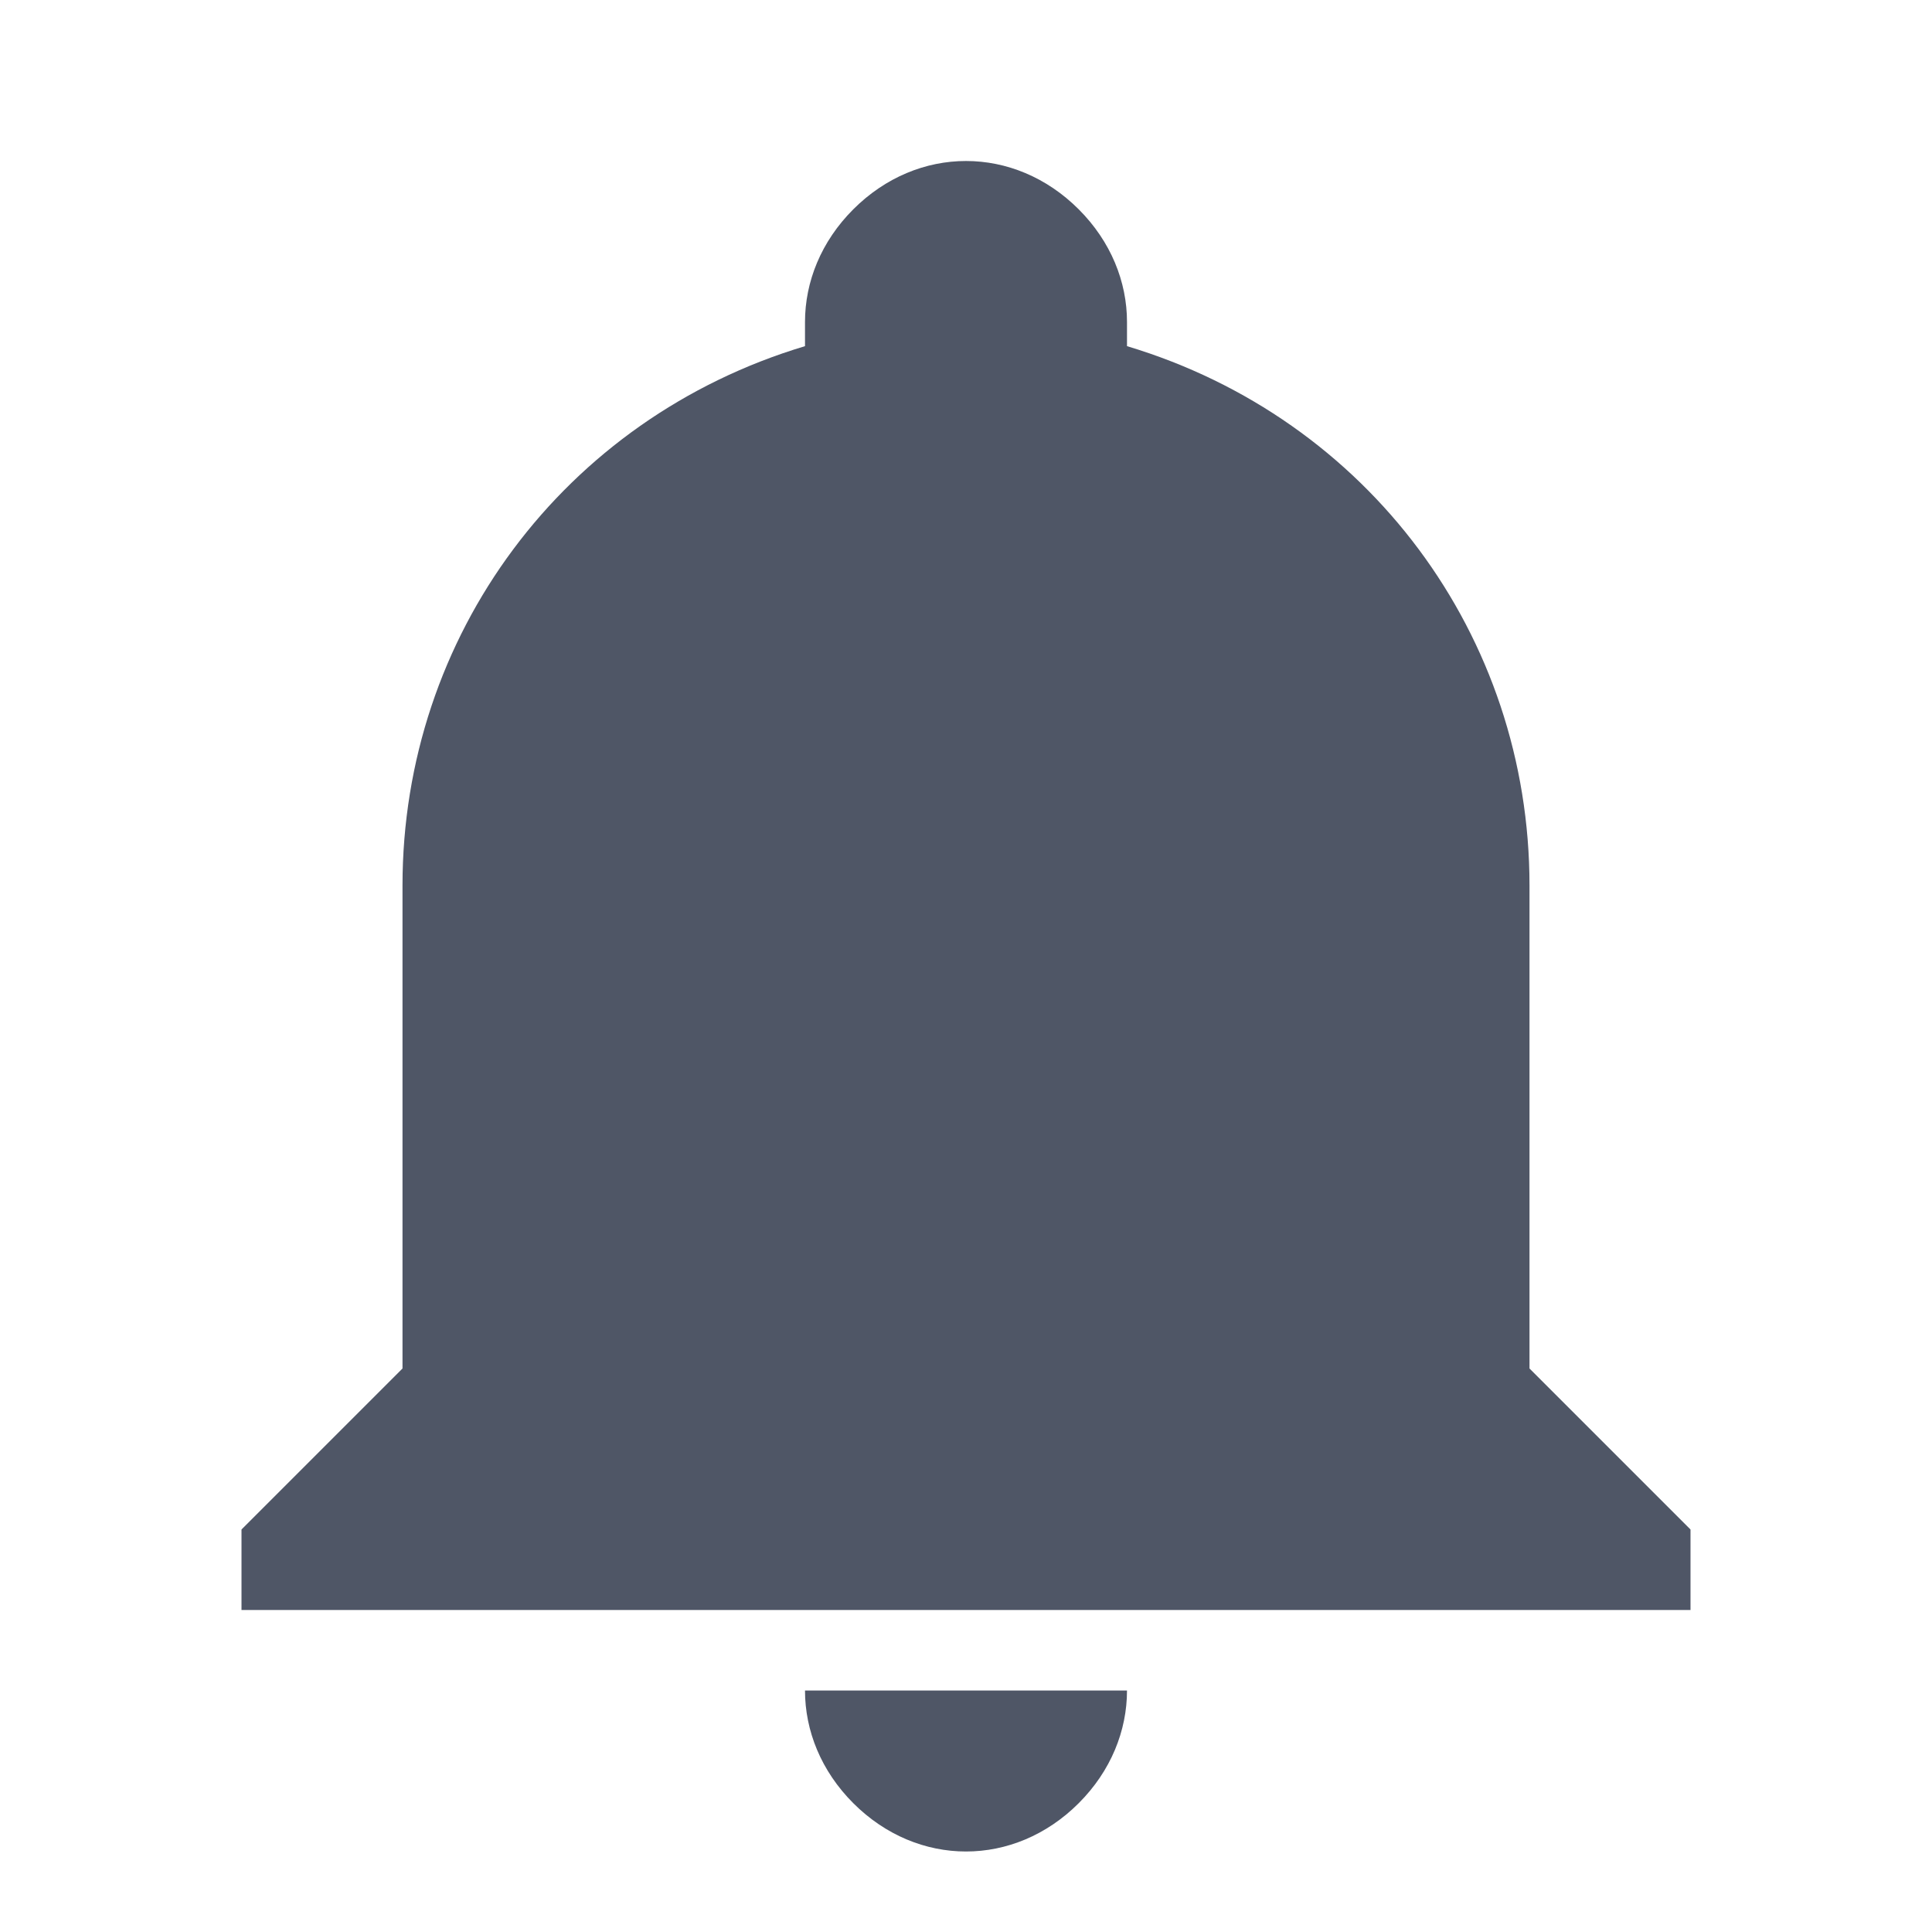
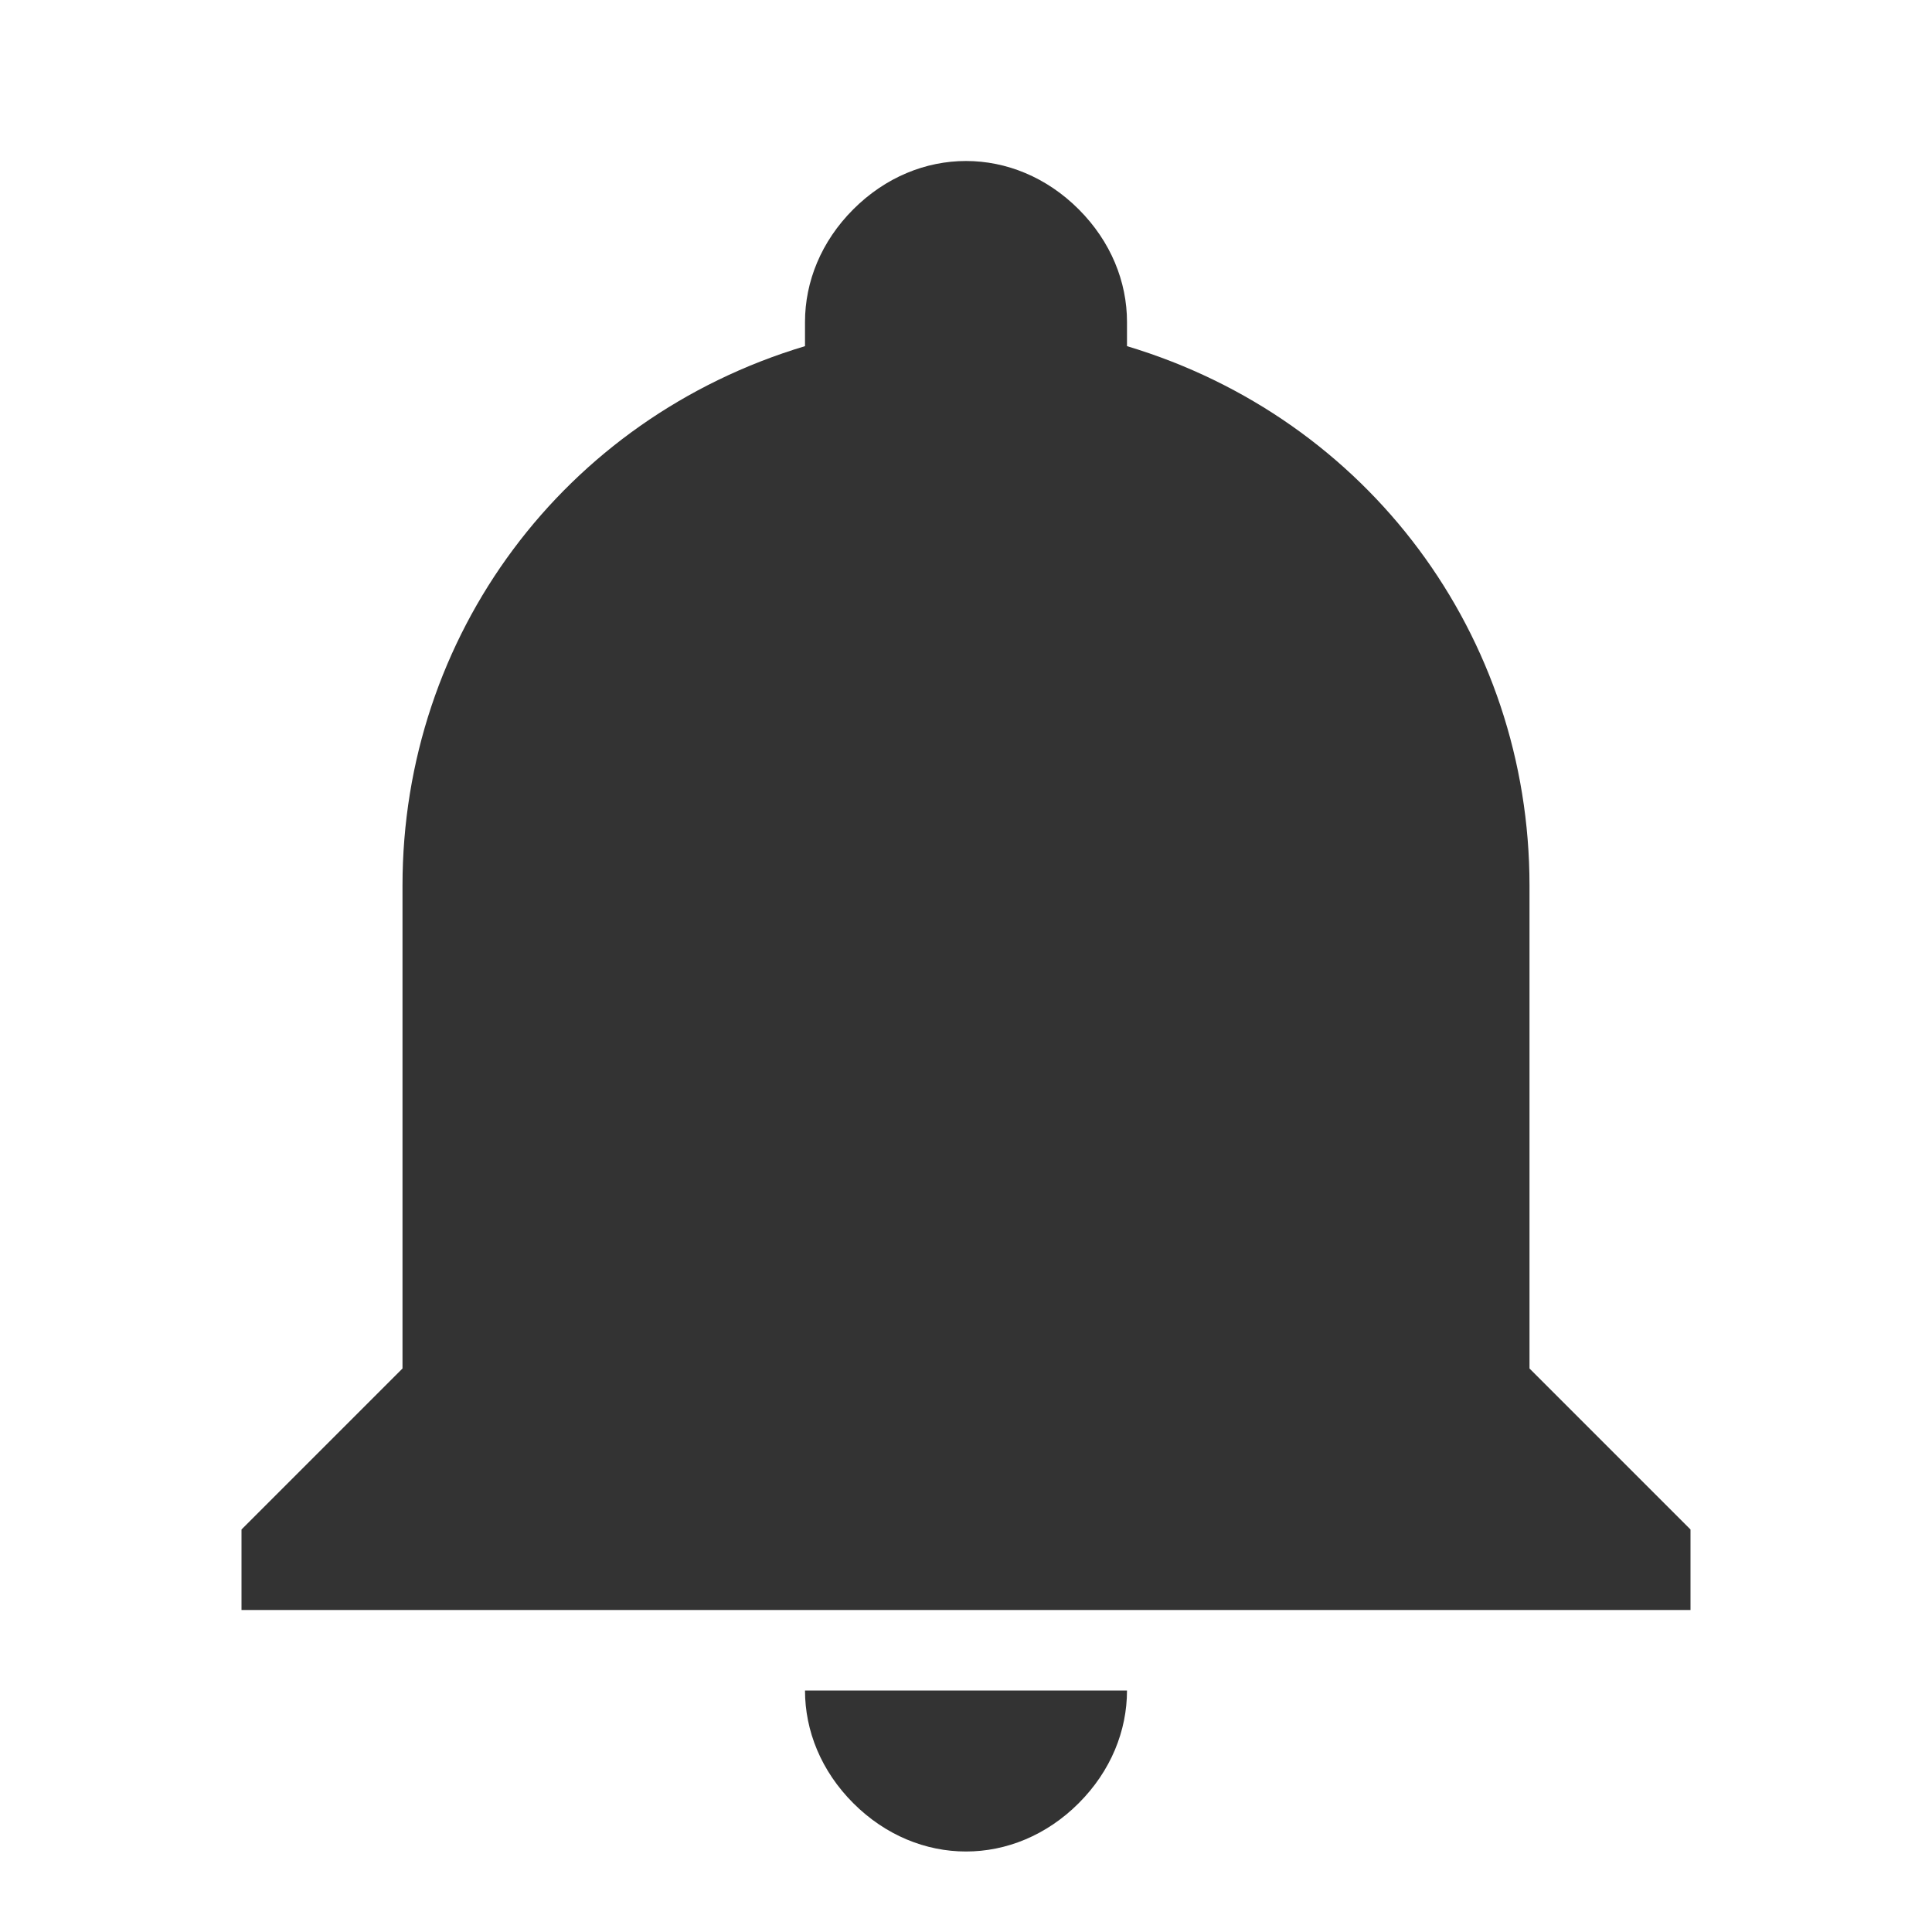
<svg xmlns="http://www.w3.org/2000/svg" version="1.1" id="Layer_1" x="0px" y="0px" viewBox="0 0 24 24" style="enable-background:new 0 0 24 24;" xml:space="preserve">
  <style type="text/css">
- 	.st0{fill:#4F5666;}
- </style>
+ 		.st0{fill:#333;}
+ 	</style>
  <path class="st0" d="M21,19v1H3v-1l2-2v-6c0-3.1,2-5.8,5-6.7V4c0-0.5,0.2-1,0.6-1.4C11,2.2,11.5,2,12,2s1,0.2,1.4,0.6  C13.8,3,14,3.5,14,4v0.3c3,0.9,5,3.6,5,6.7v6L21,19z M14,21c0,0.5-0.2,1-0.6,1.4C13,22.8,12.5,23,12,23s-1-0.2-1.4-0.6  C10.2,22,10,21.5,10,21" />
</svg>
